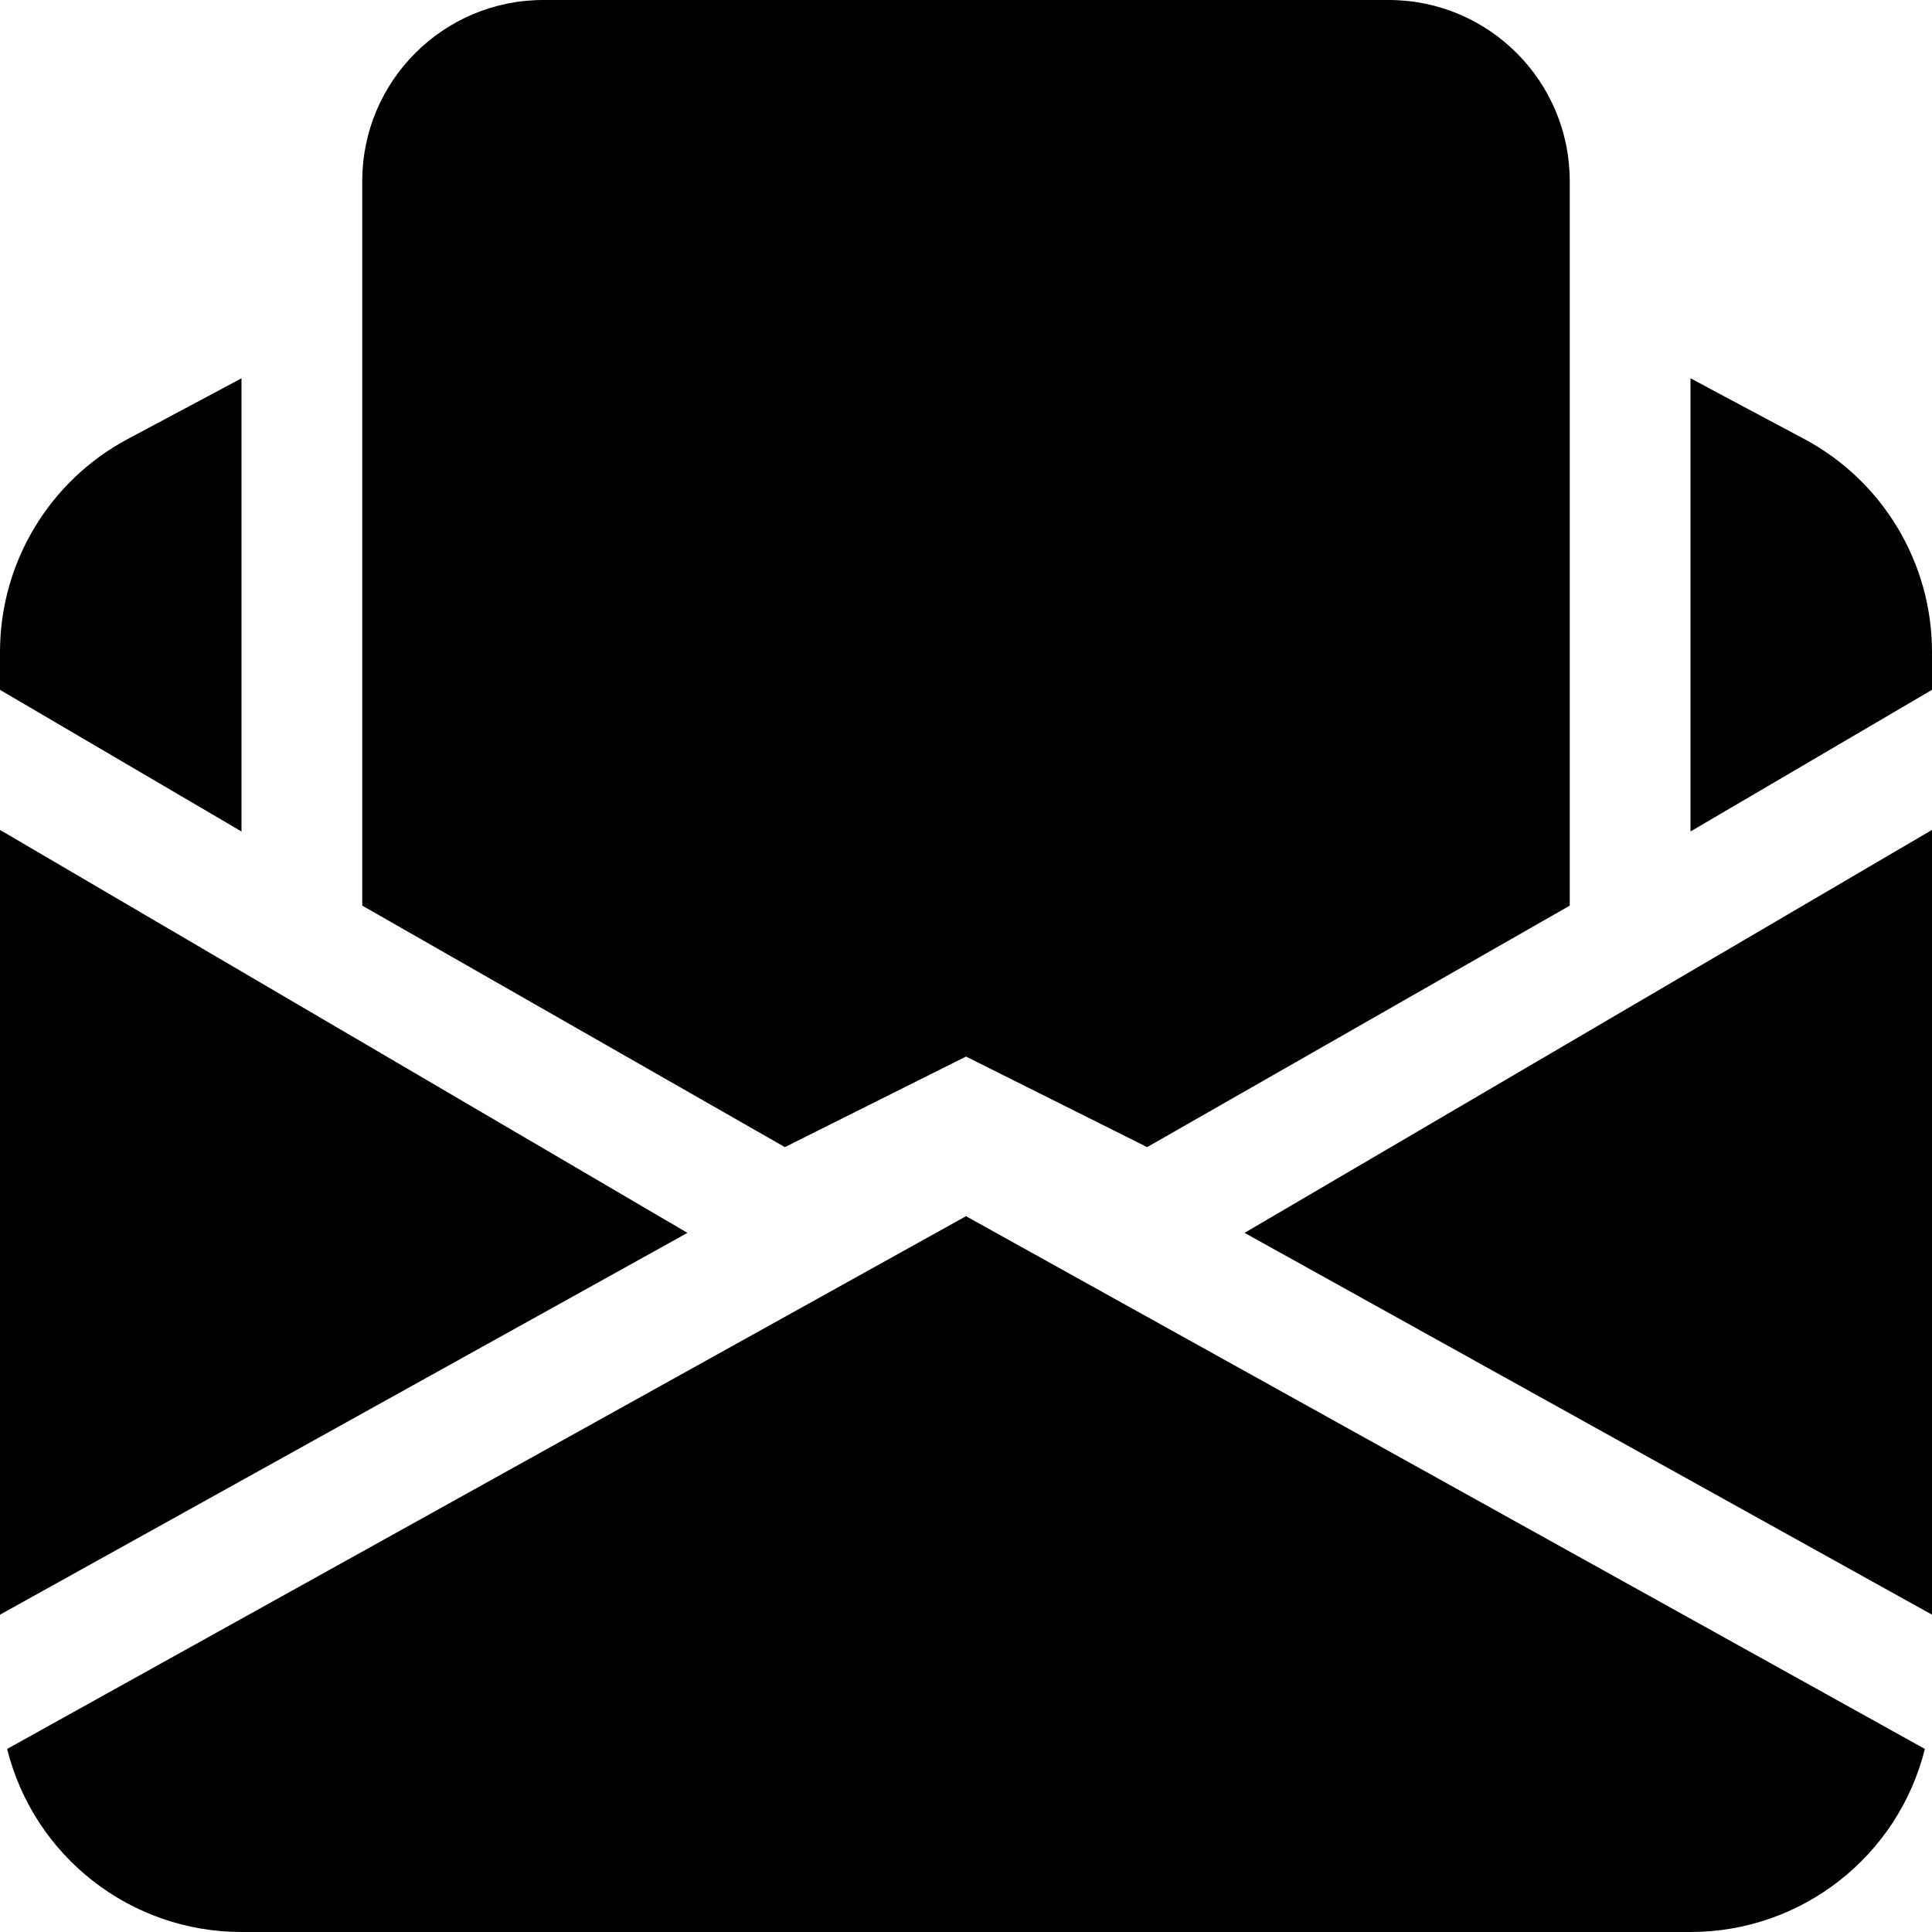
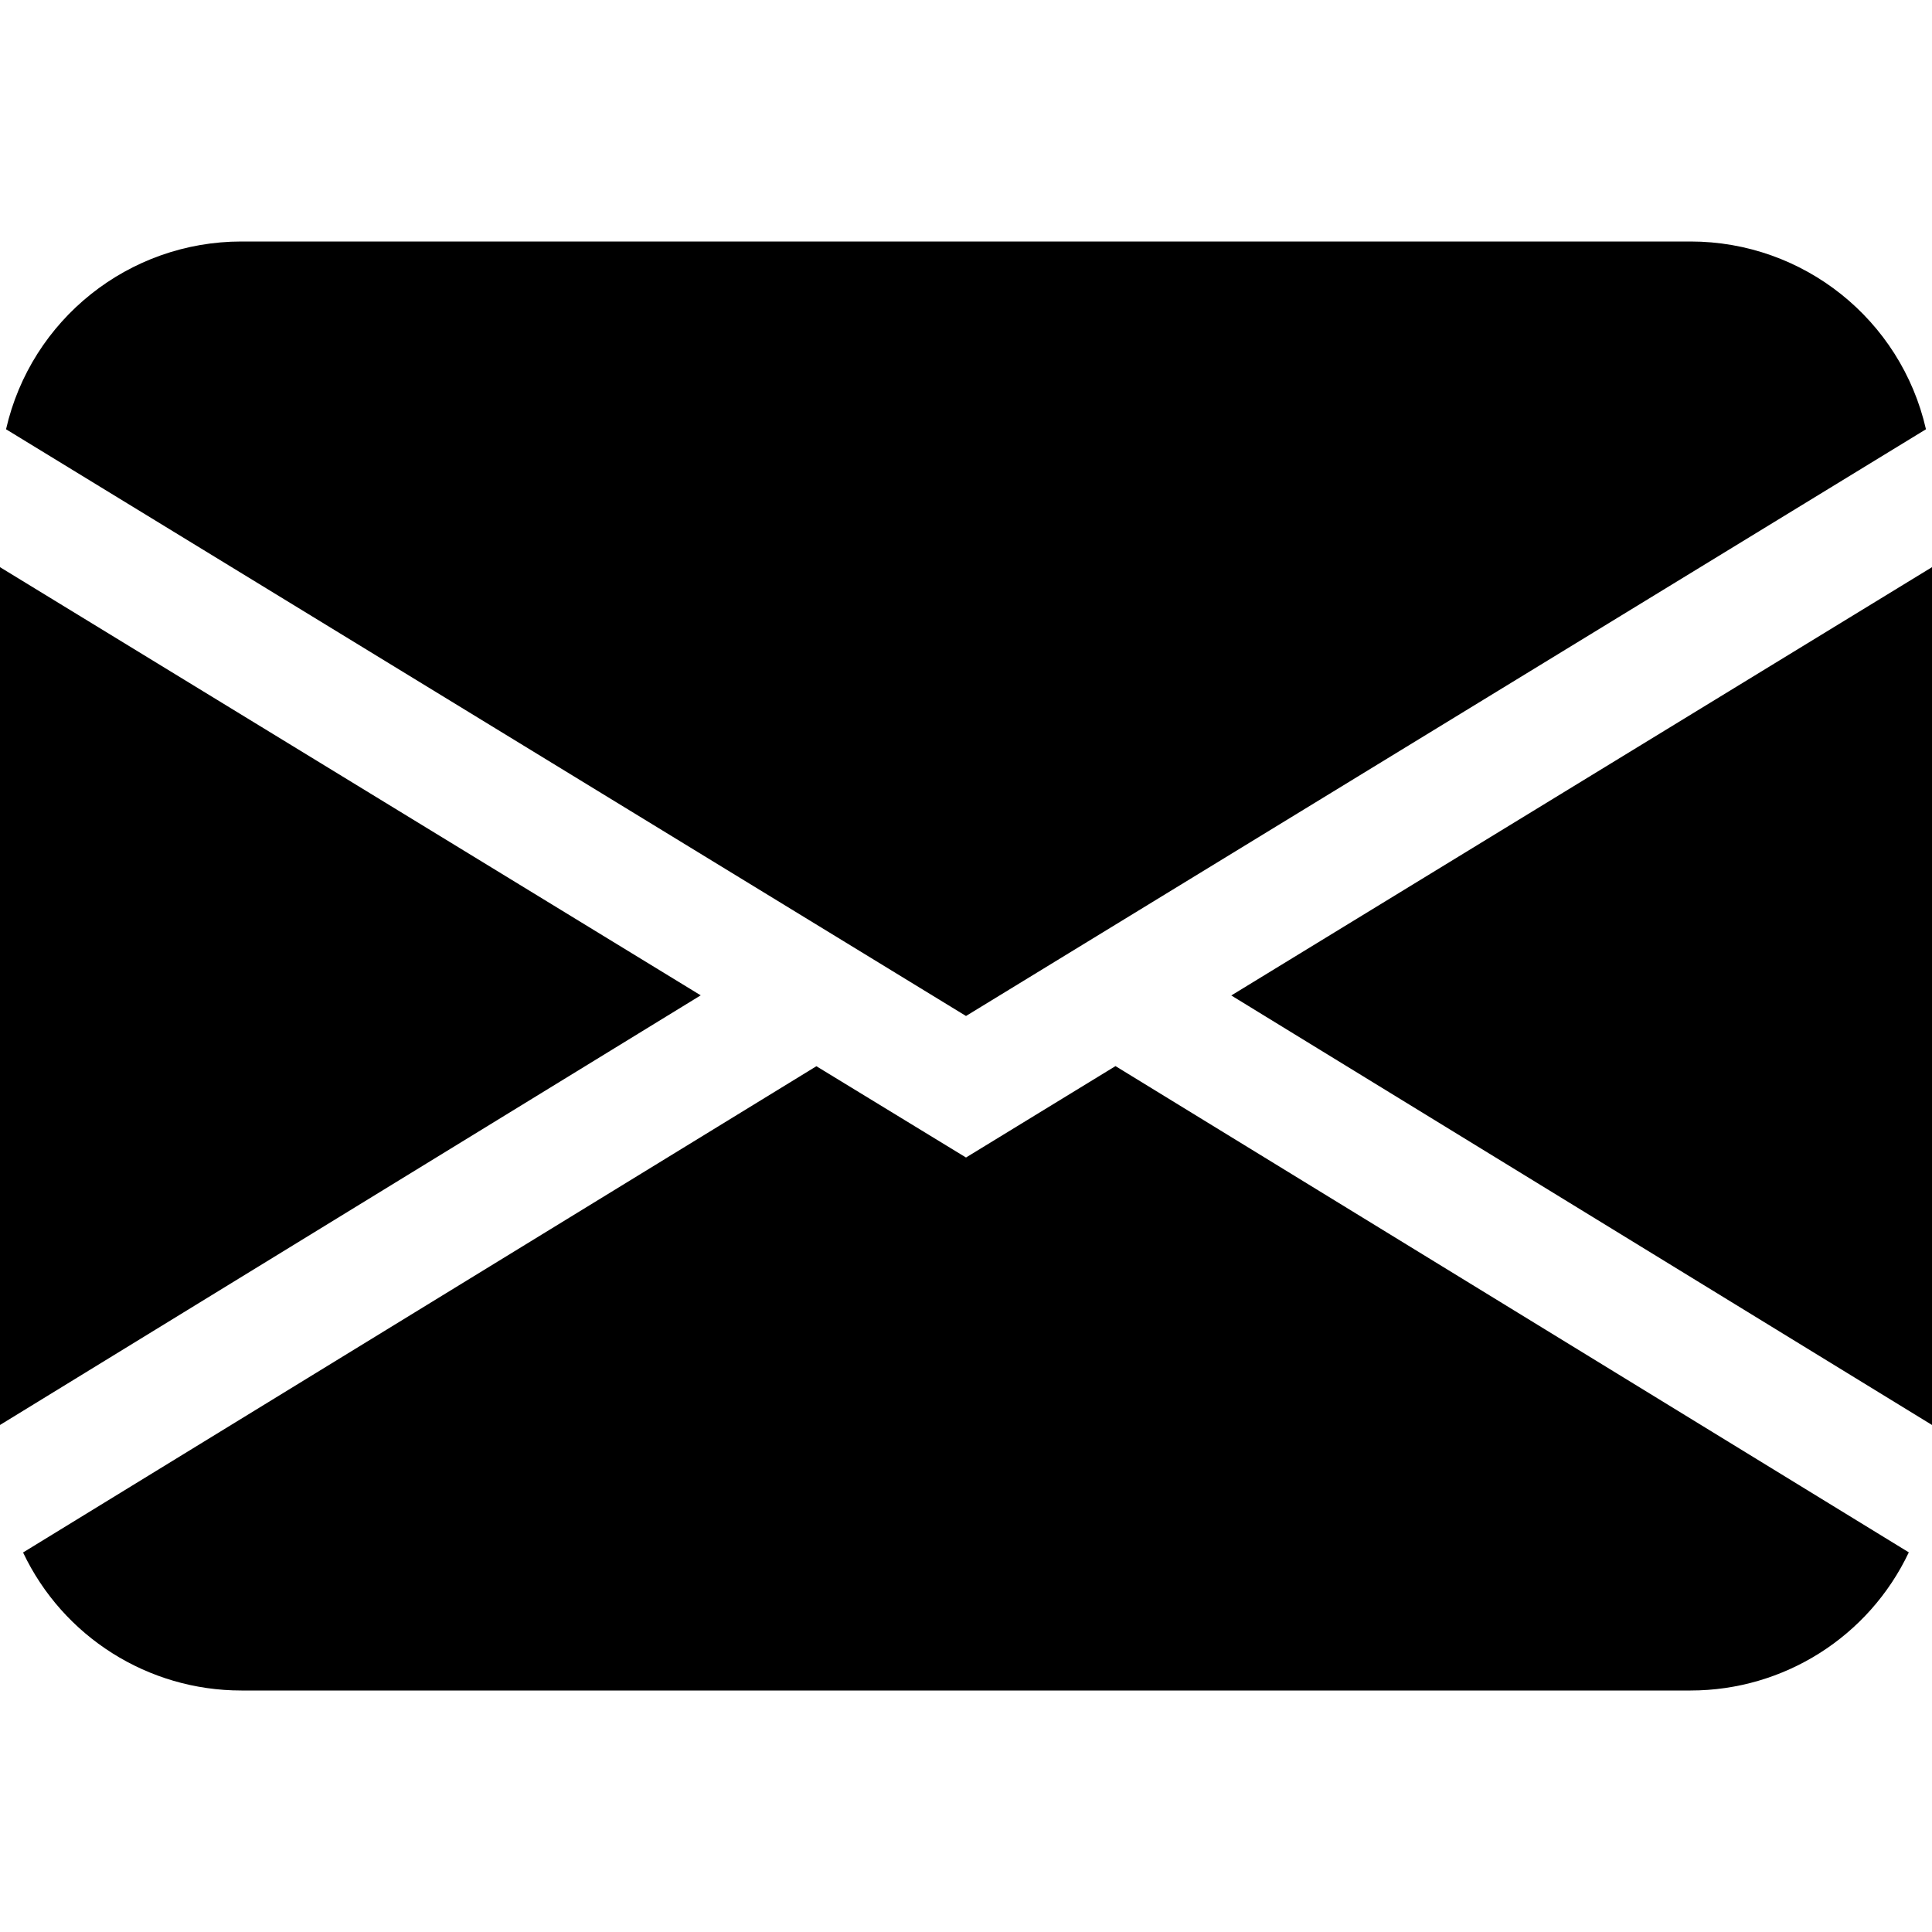
<svg xmlns="http://www.w3.org/2000/svg" width="16" height="16" fill="currentColor" viewBox="0 0 16 16">
-   <path fill-rule="evenodd" d="M6.5 9.5 3 7.5v-6A1.5 1.5 0 0 1 4.5 0h7A1.5 1.5 0 0 1 13 1.5v6l-3.5 2L8 8.75zM1.059 3.635 2 3.133v3.753L0 5.713V5.4a2 2 0 0 1 1.059-1.765M16 5.713l-2 1.173V3.133l.941.502A2 2 0 0 1 16 5.4zm0 1.16-5.693 3.337L16 13.372v-6.5Zm-8 3.199 7.941 4.412A2 2 0 0 1 14 16H2a2 2 0 0 1-1.941-1.516zm-8 3.3 5.693-3.162L0 6.873v6.5Z" />
+   <path d="M.05 3.555A2 2 0 0 1 2 2h12a2 2 0 0 1 1.95 1.555L8 8.414zM0 4.697v7.104l5.803-3.558zM6.761 8.83l-6.57 4.027A2 2 0 0 0 2 14h12a2 2 0 0 0 1.808-1.144l-6.57-4.027L8 9.586zm3.436-.586L16 11.801V4.697z" />
</svg>
